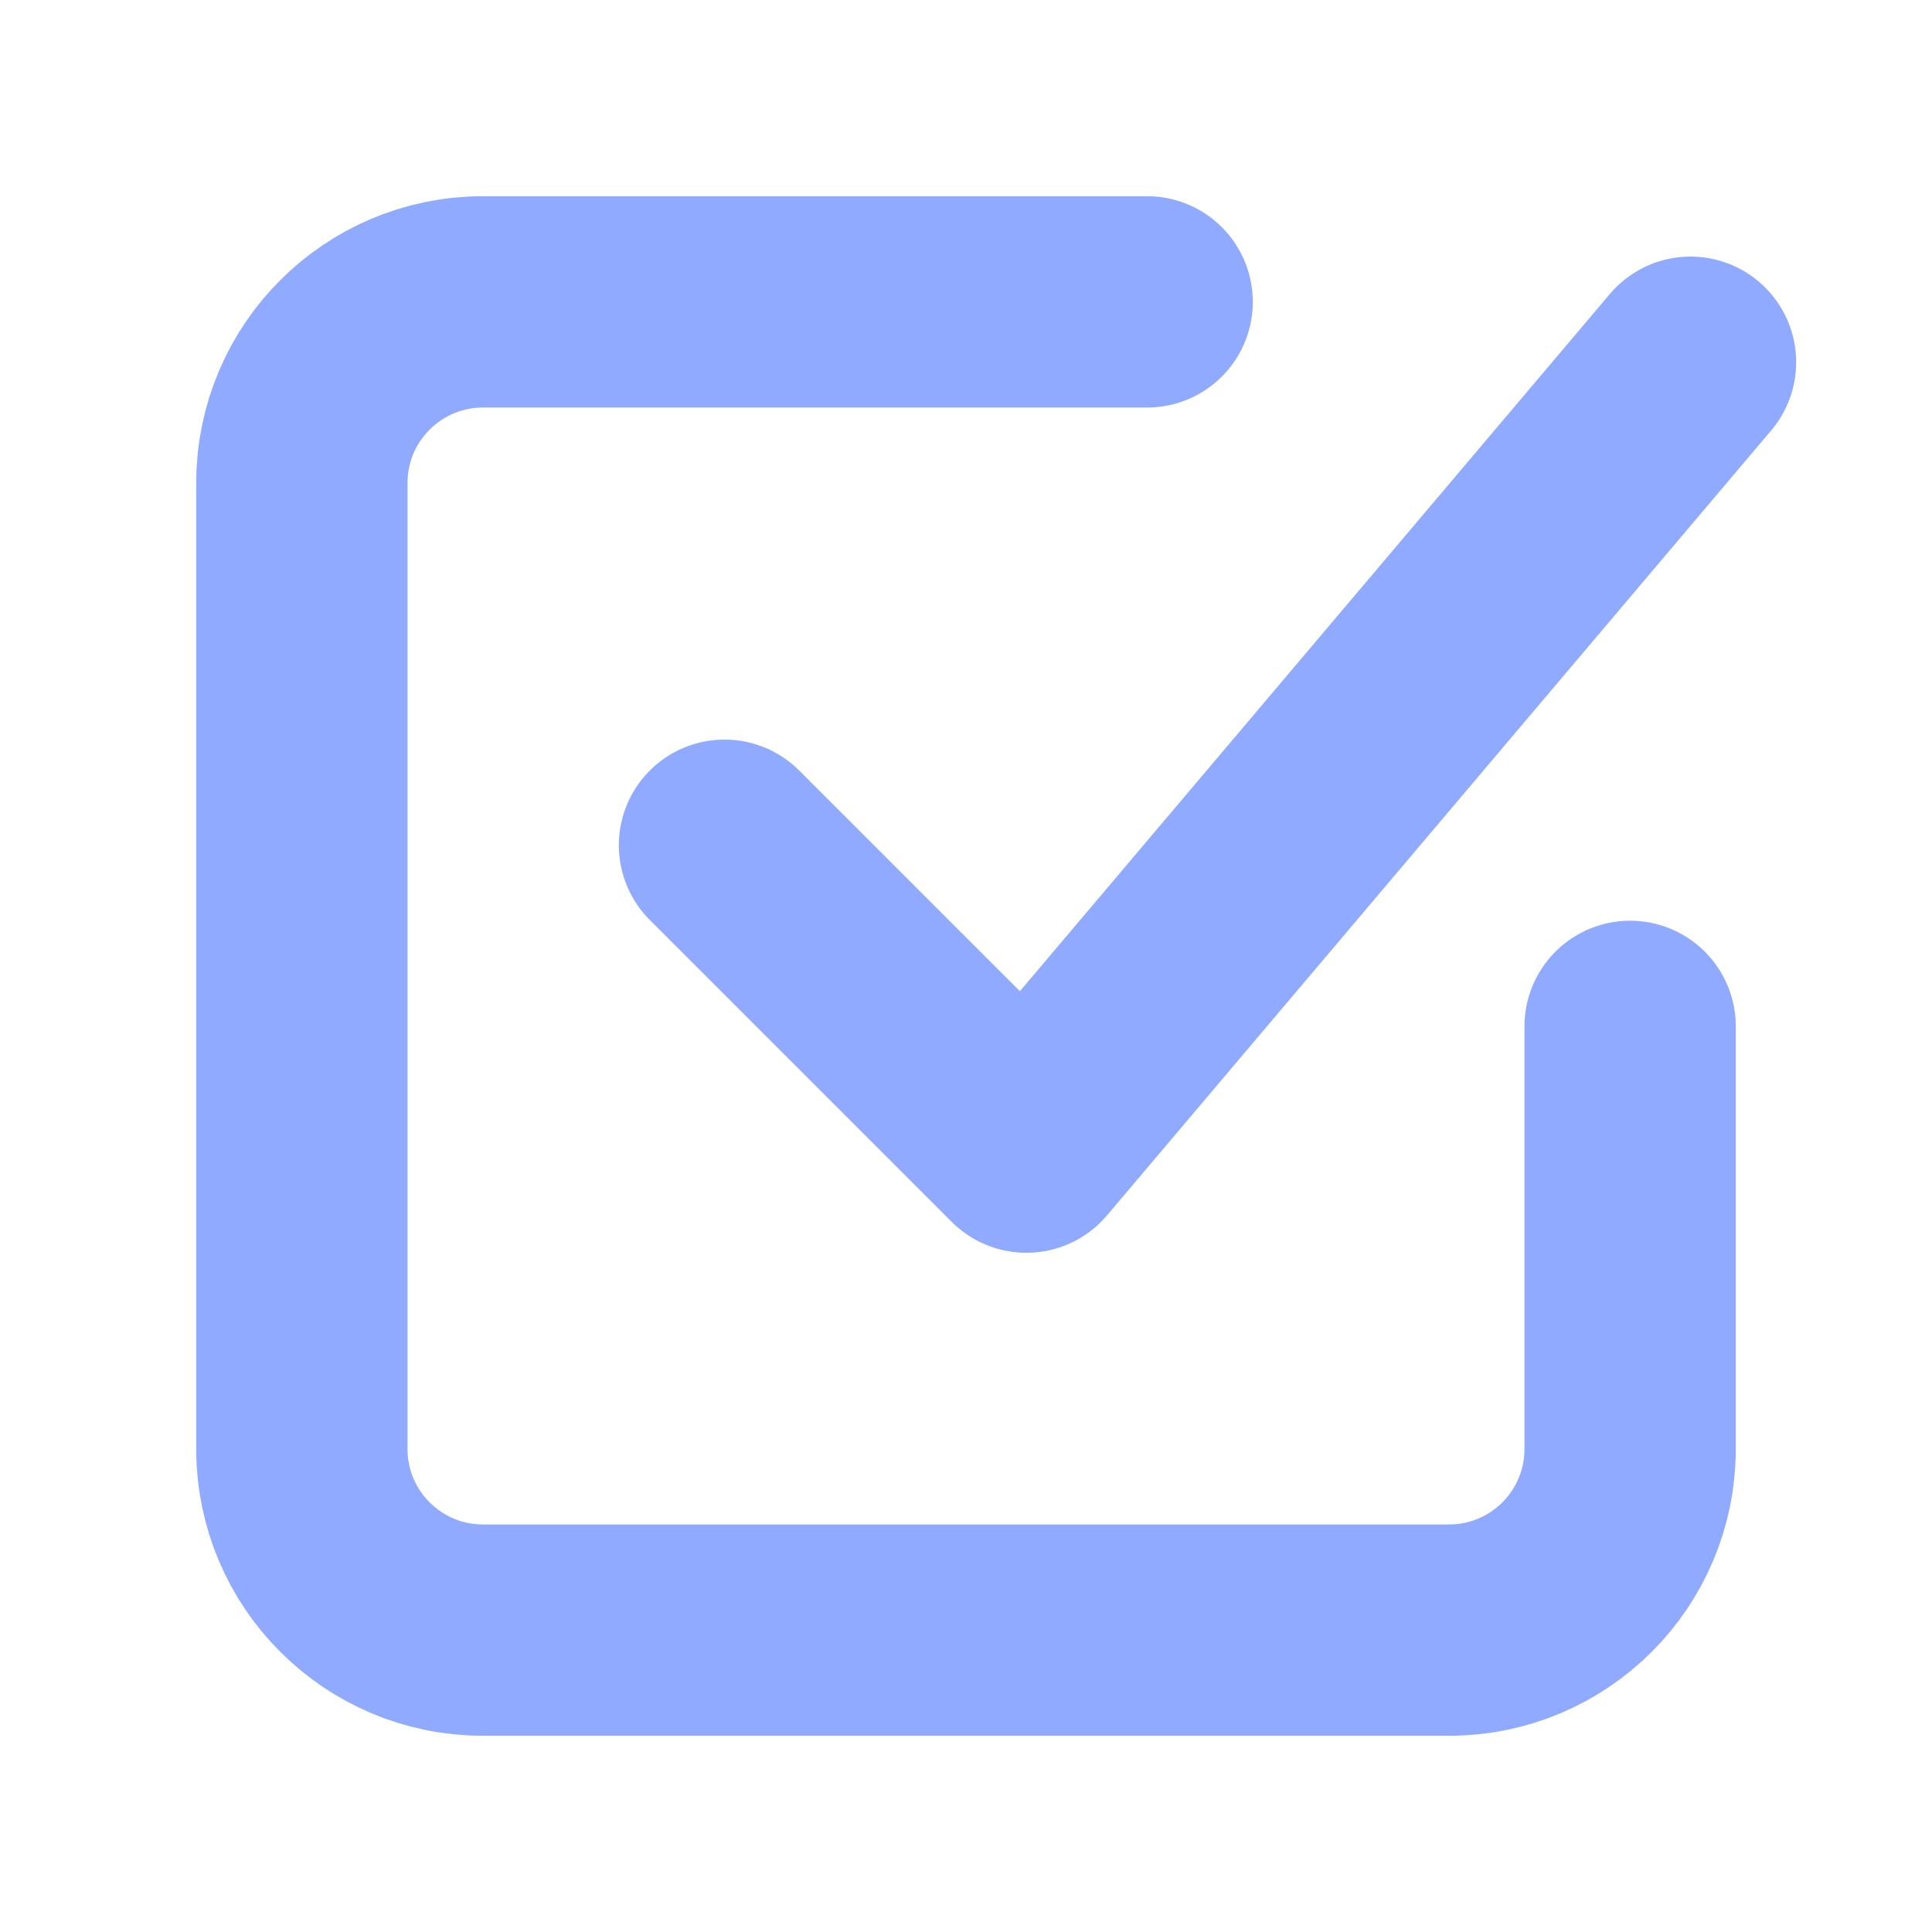
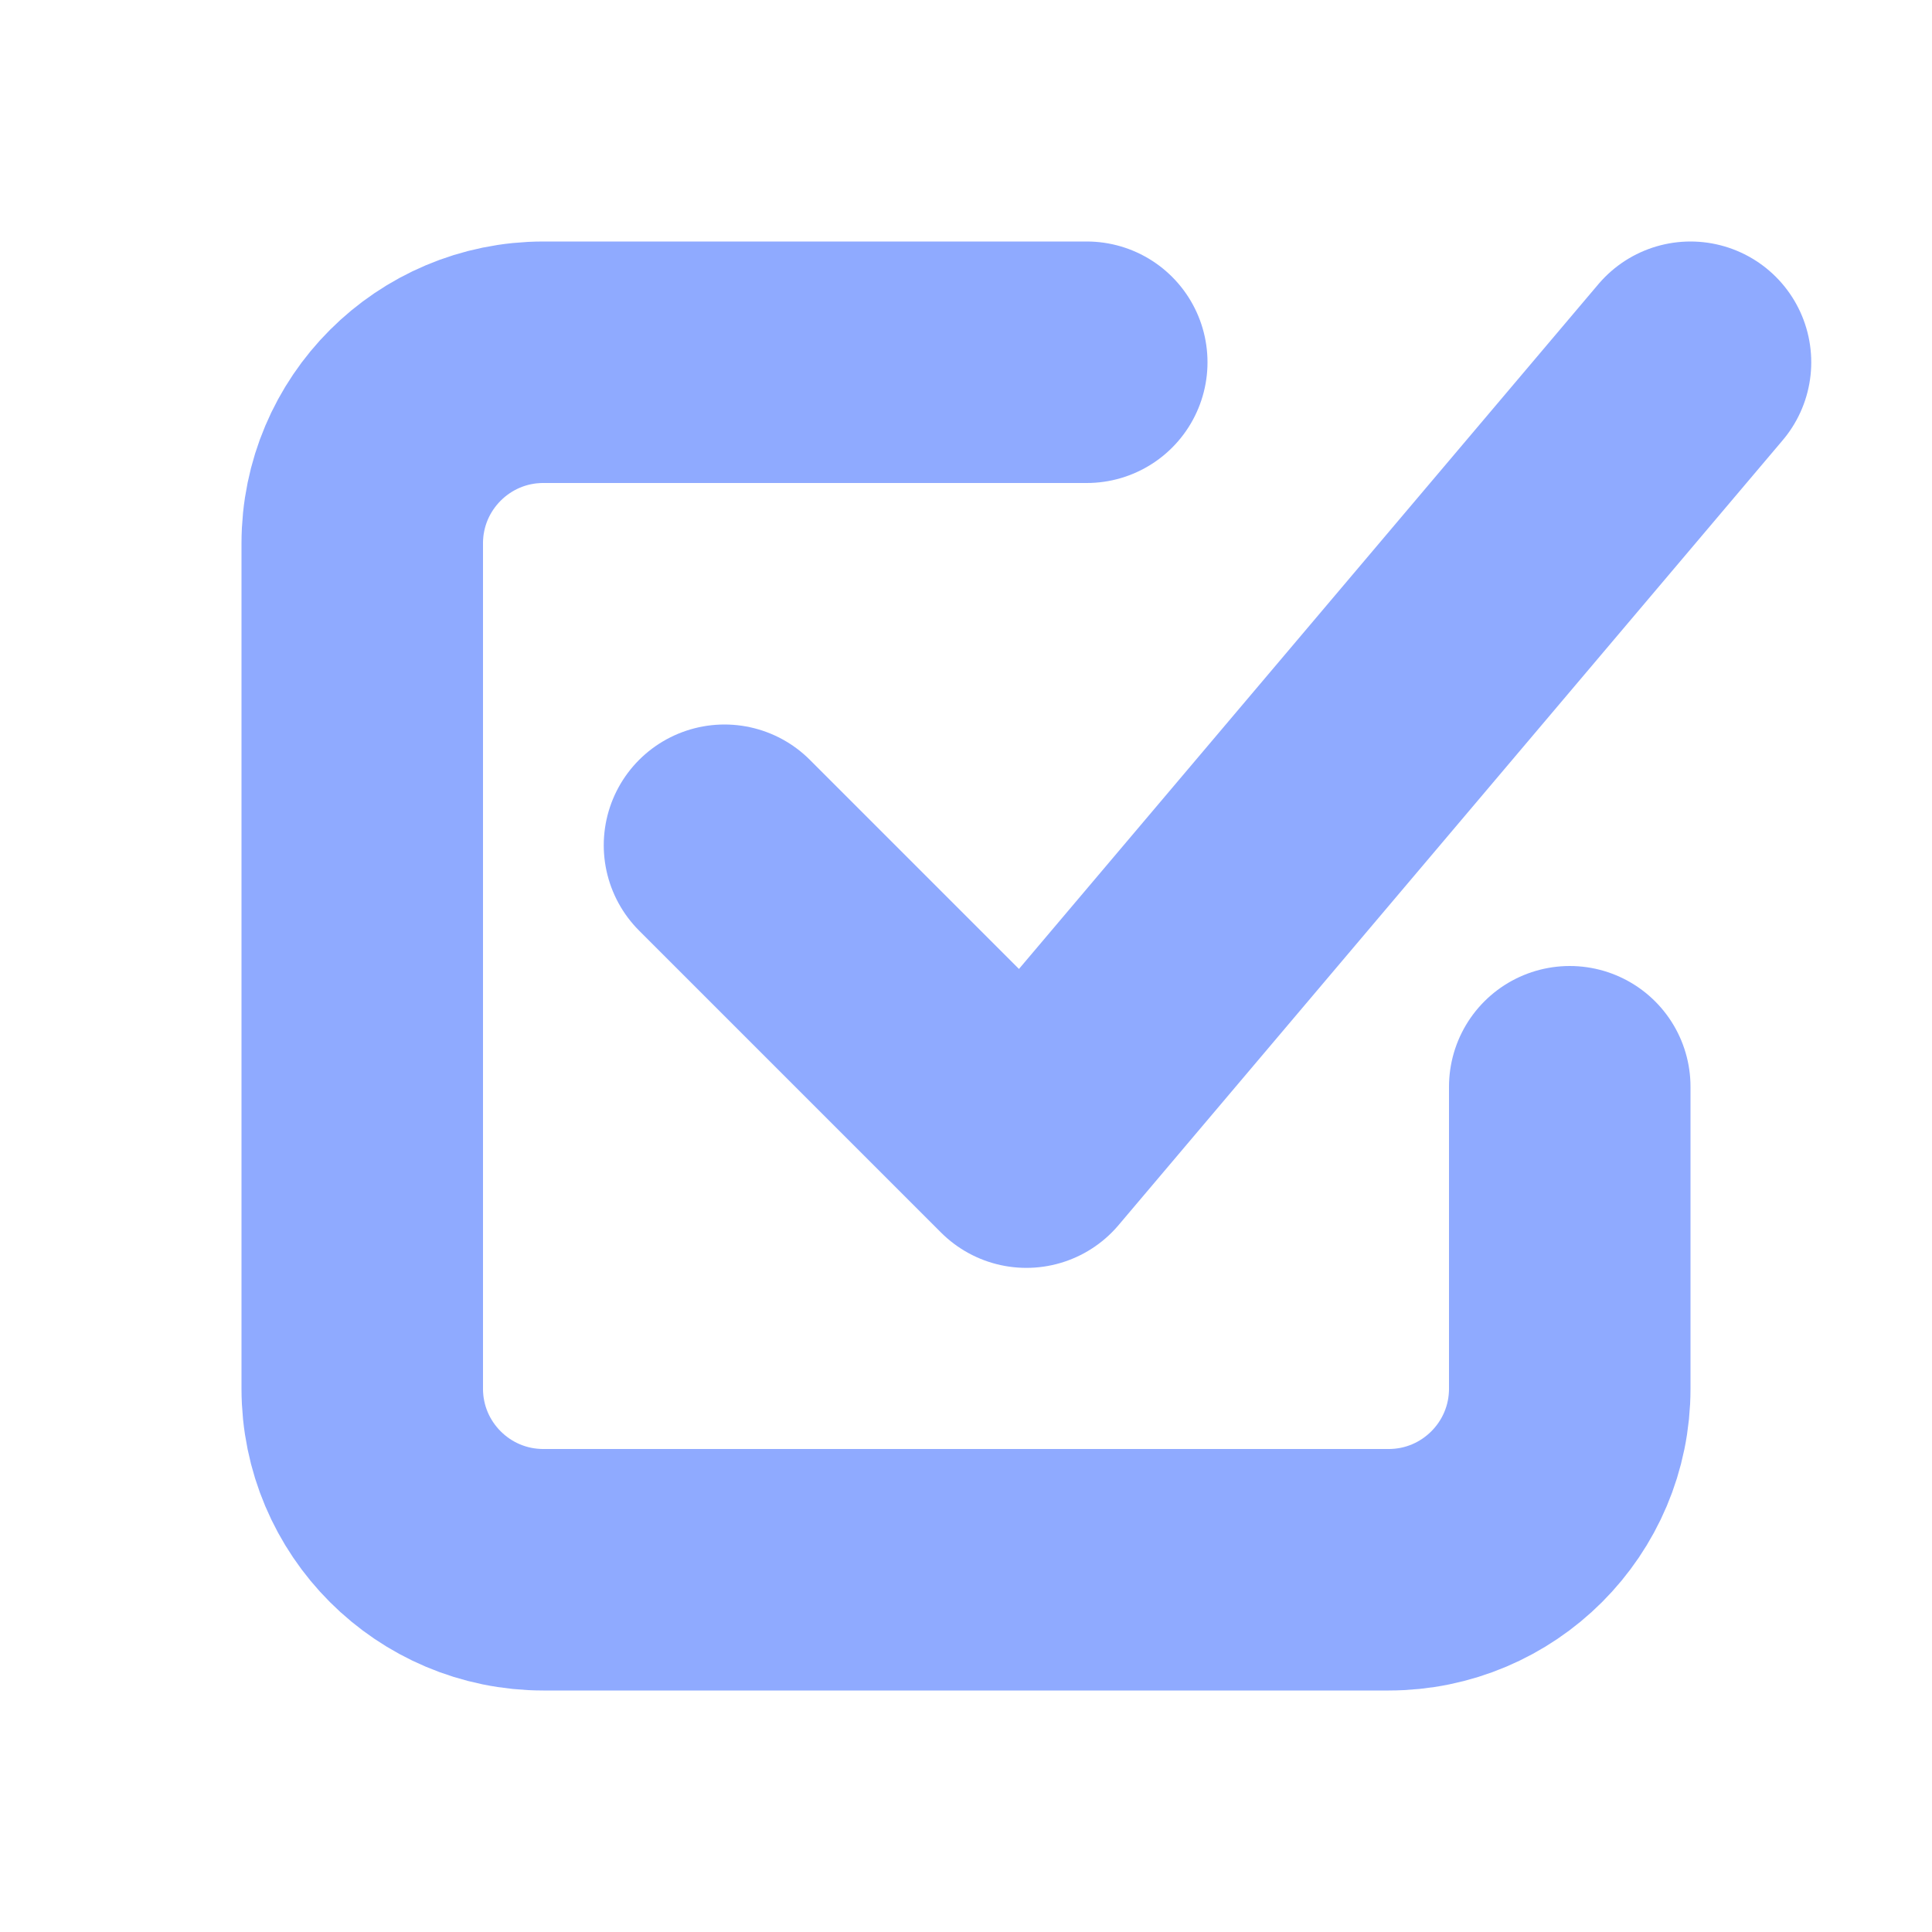
<svg xmlns="http://www.w3.org/2000/svg" width="32" height="32" viewBox="0 0 32 32" role="img" aria-labelledby="title">
  <g color="#8faaff">
-     <path d="M19 5H8a3 3 0 0 0-3 3v16a3 3 0 0 0 3 3h16a3 3 0 0 0 3-3v-7M12 14l5 5L28 6" fill="none" stroke="currentColor" stroke-width="3.5" stroke-linecap="round" stroke-linejoin="round" />
+     <path d="M18 6H9a3 3 0 0 0-3 3v14a3 3 0 0 0 3 3h14a3 3 0 0 0 3-3v-5M12 14l5 5L28 6" fill="none" stroke="currentColor" stroke-width="4" stroke-linecap="round" stroke-linejoin="round" />
  </g>
</svg>
